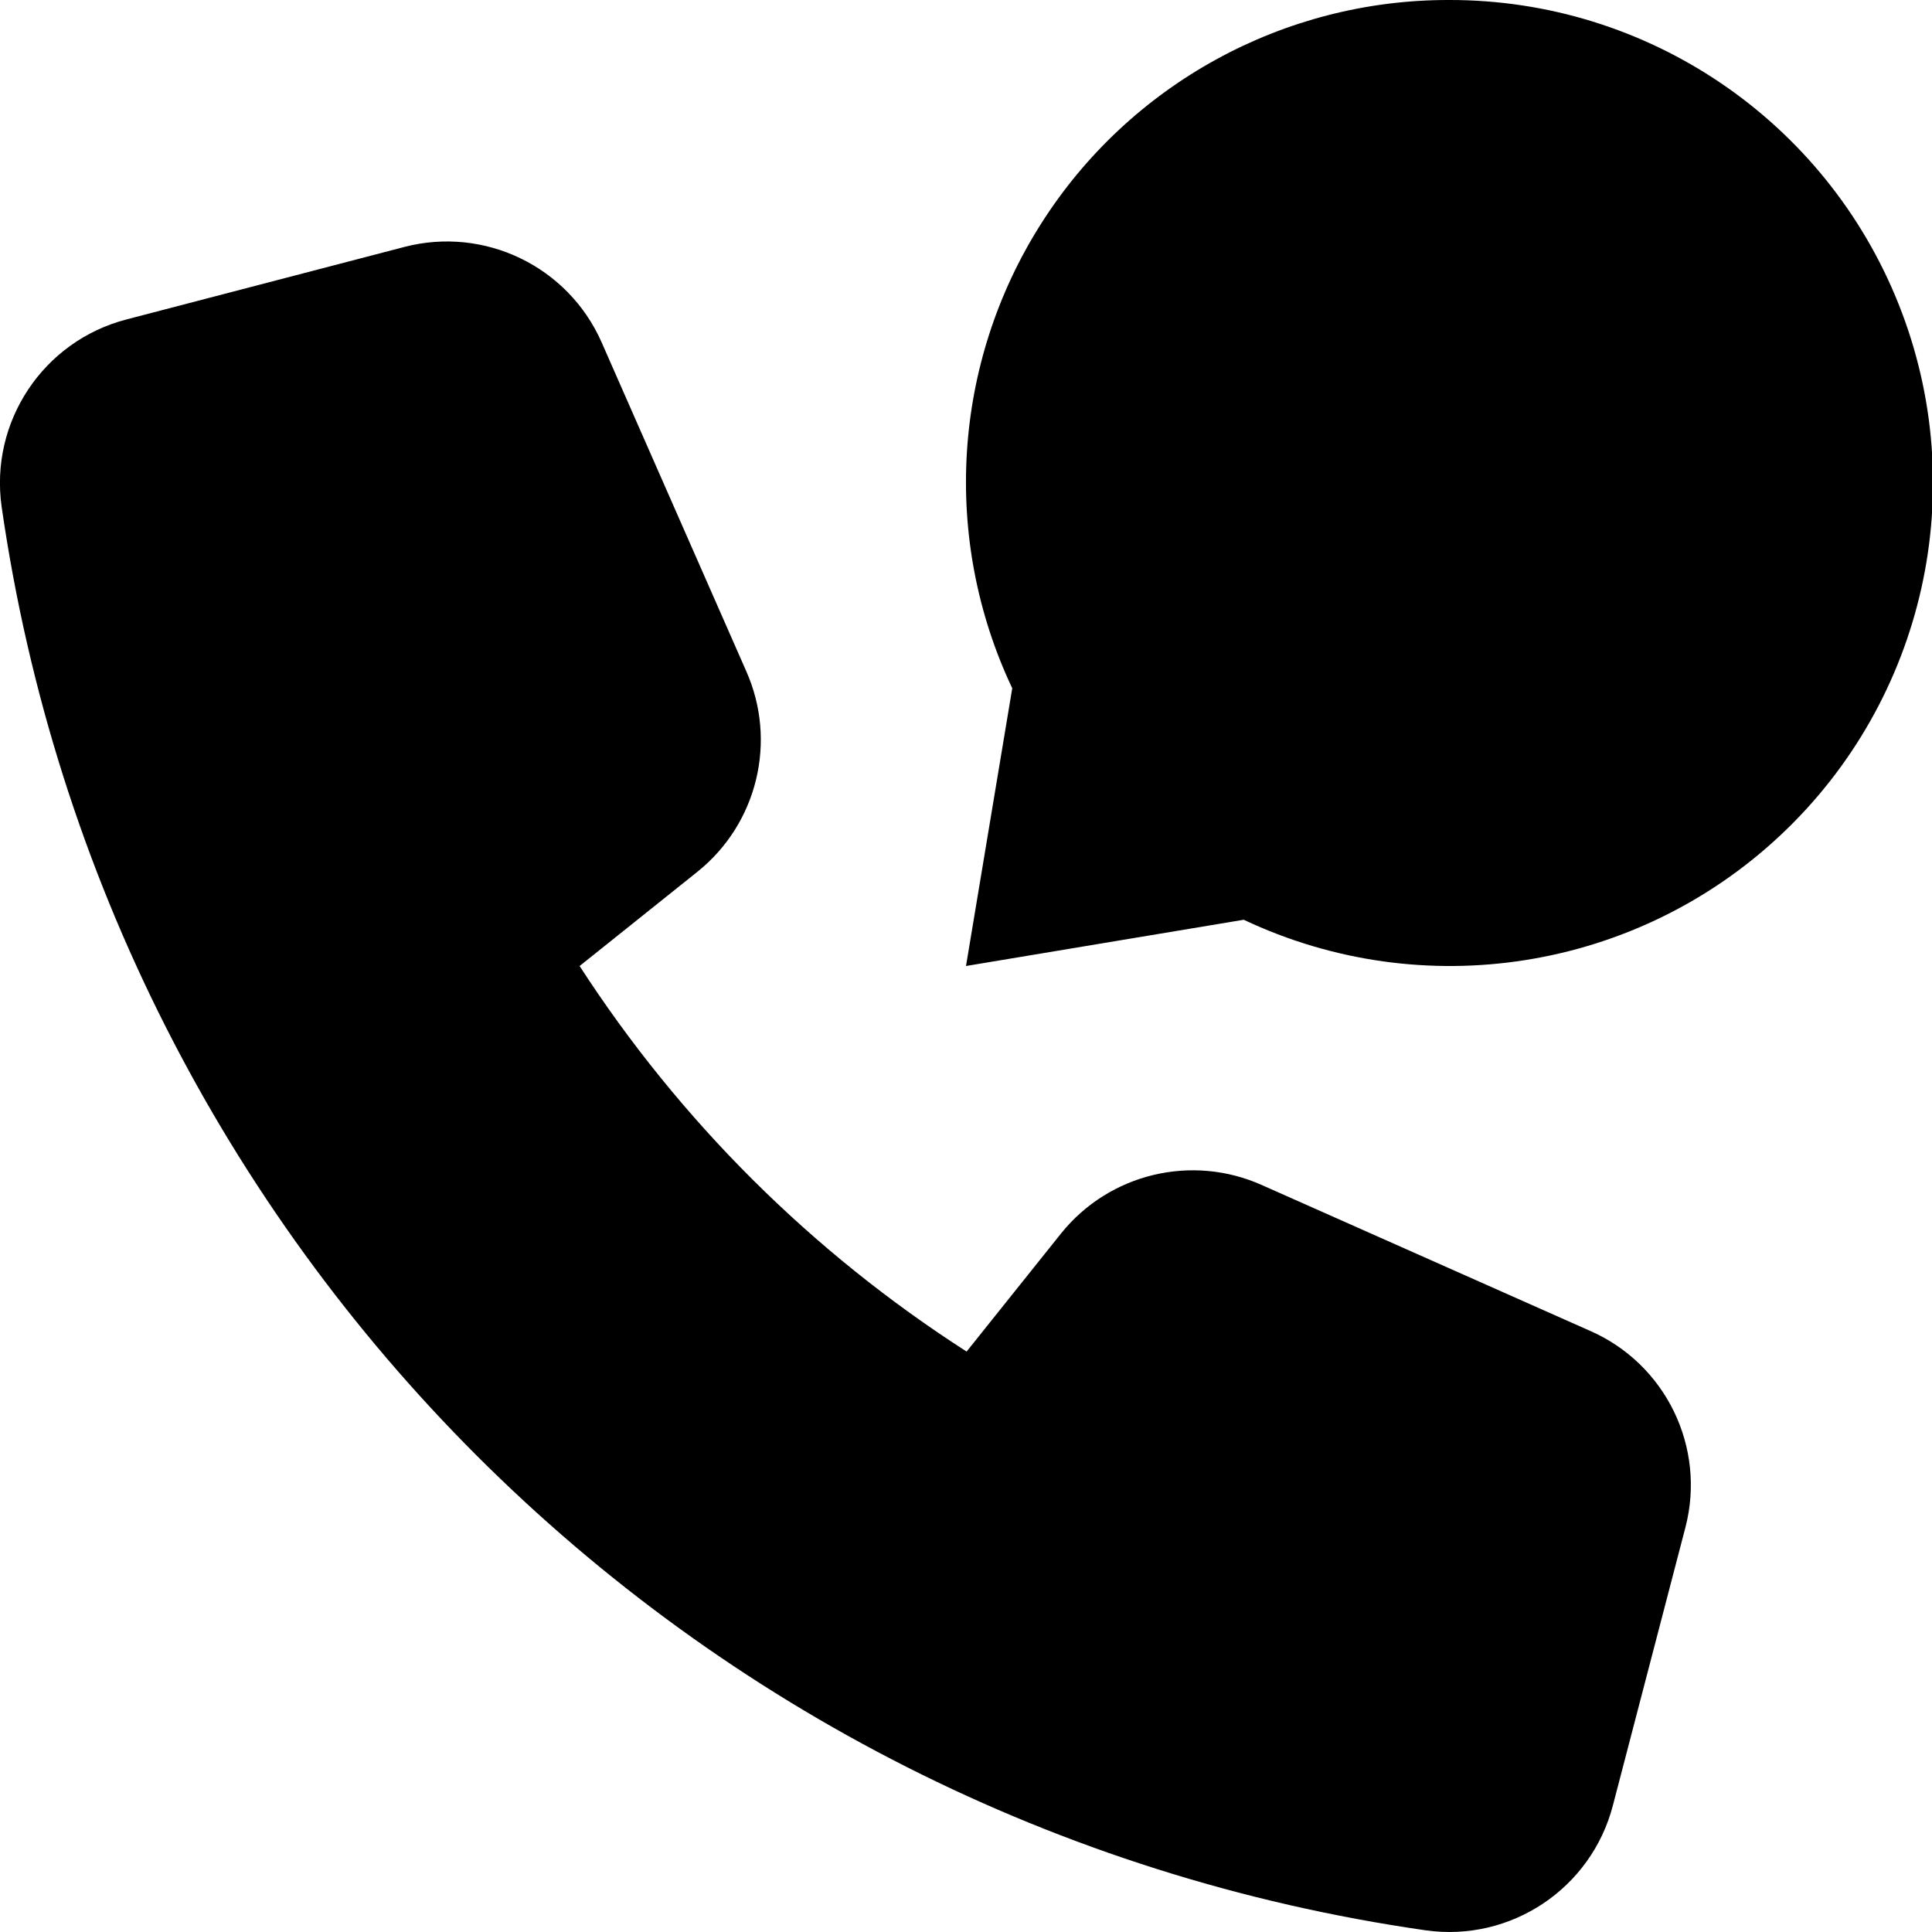
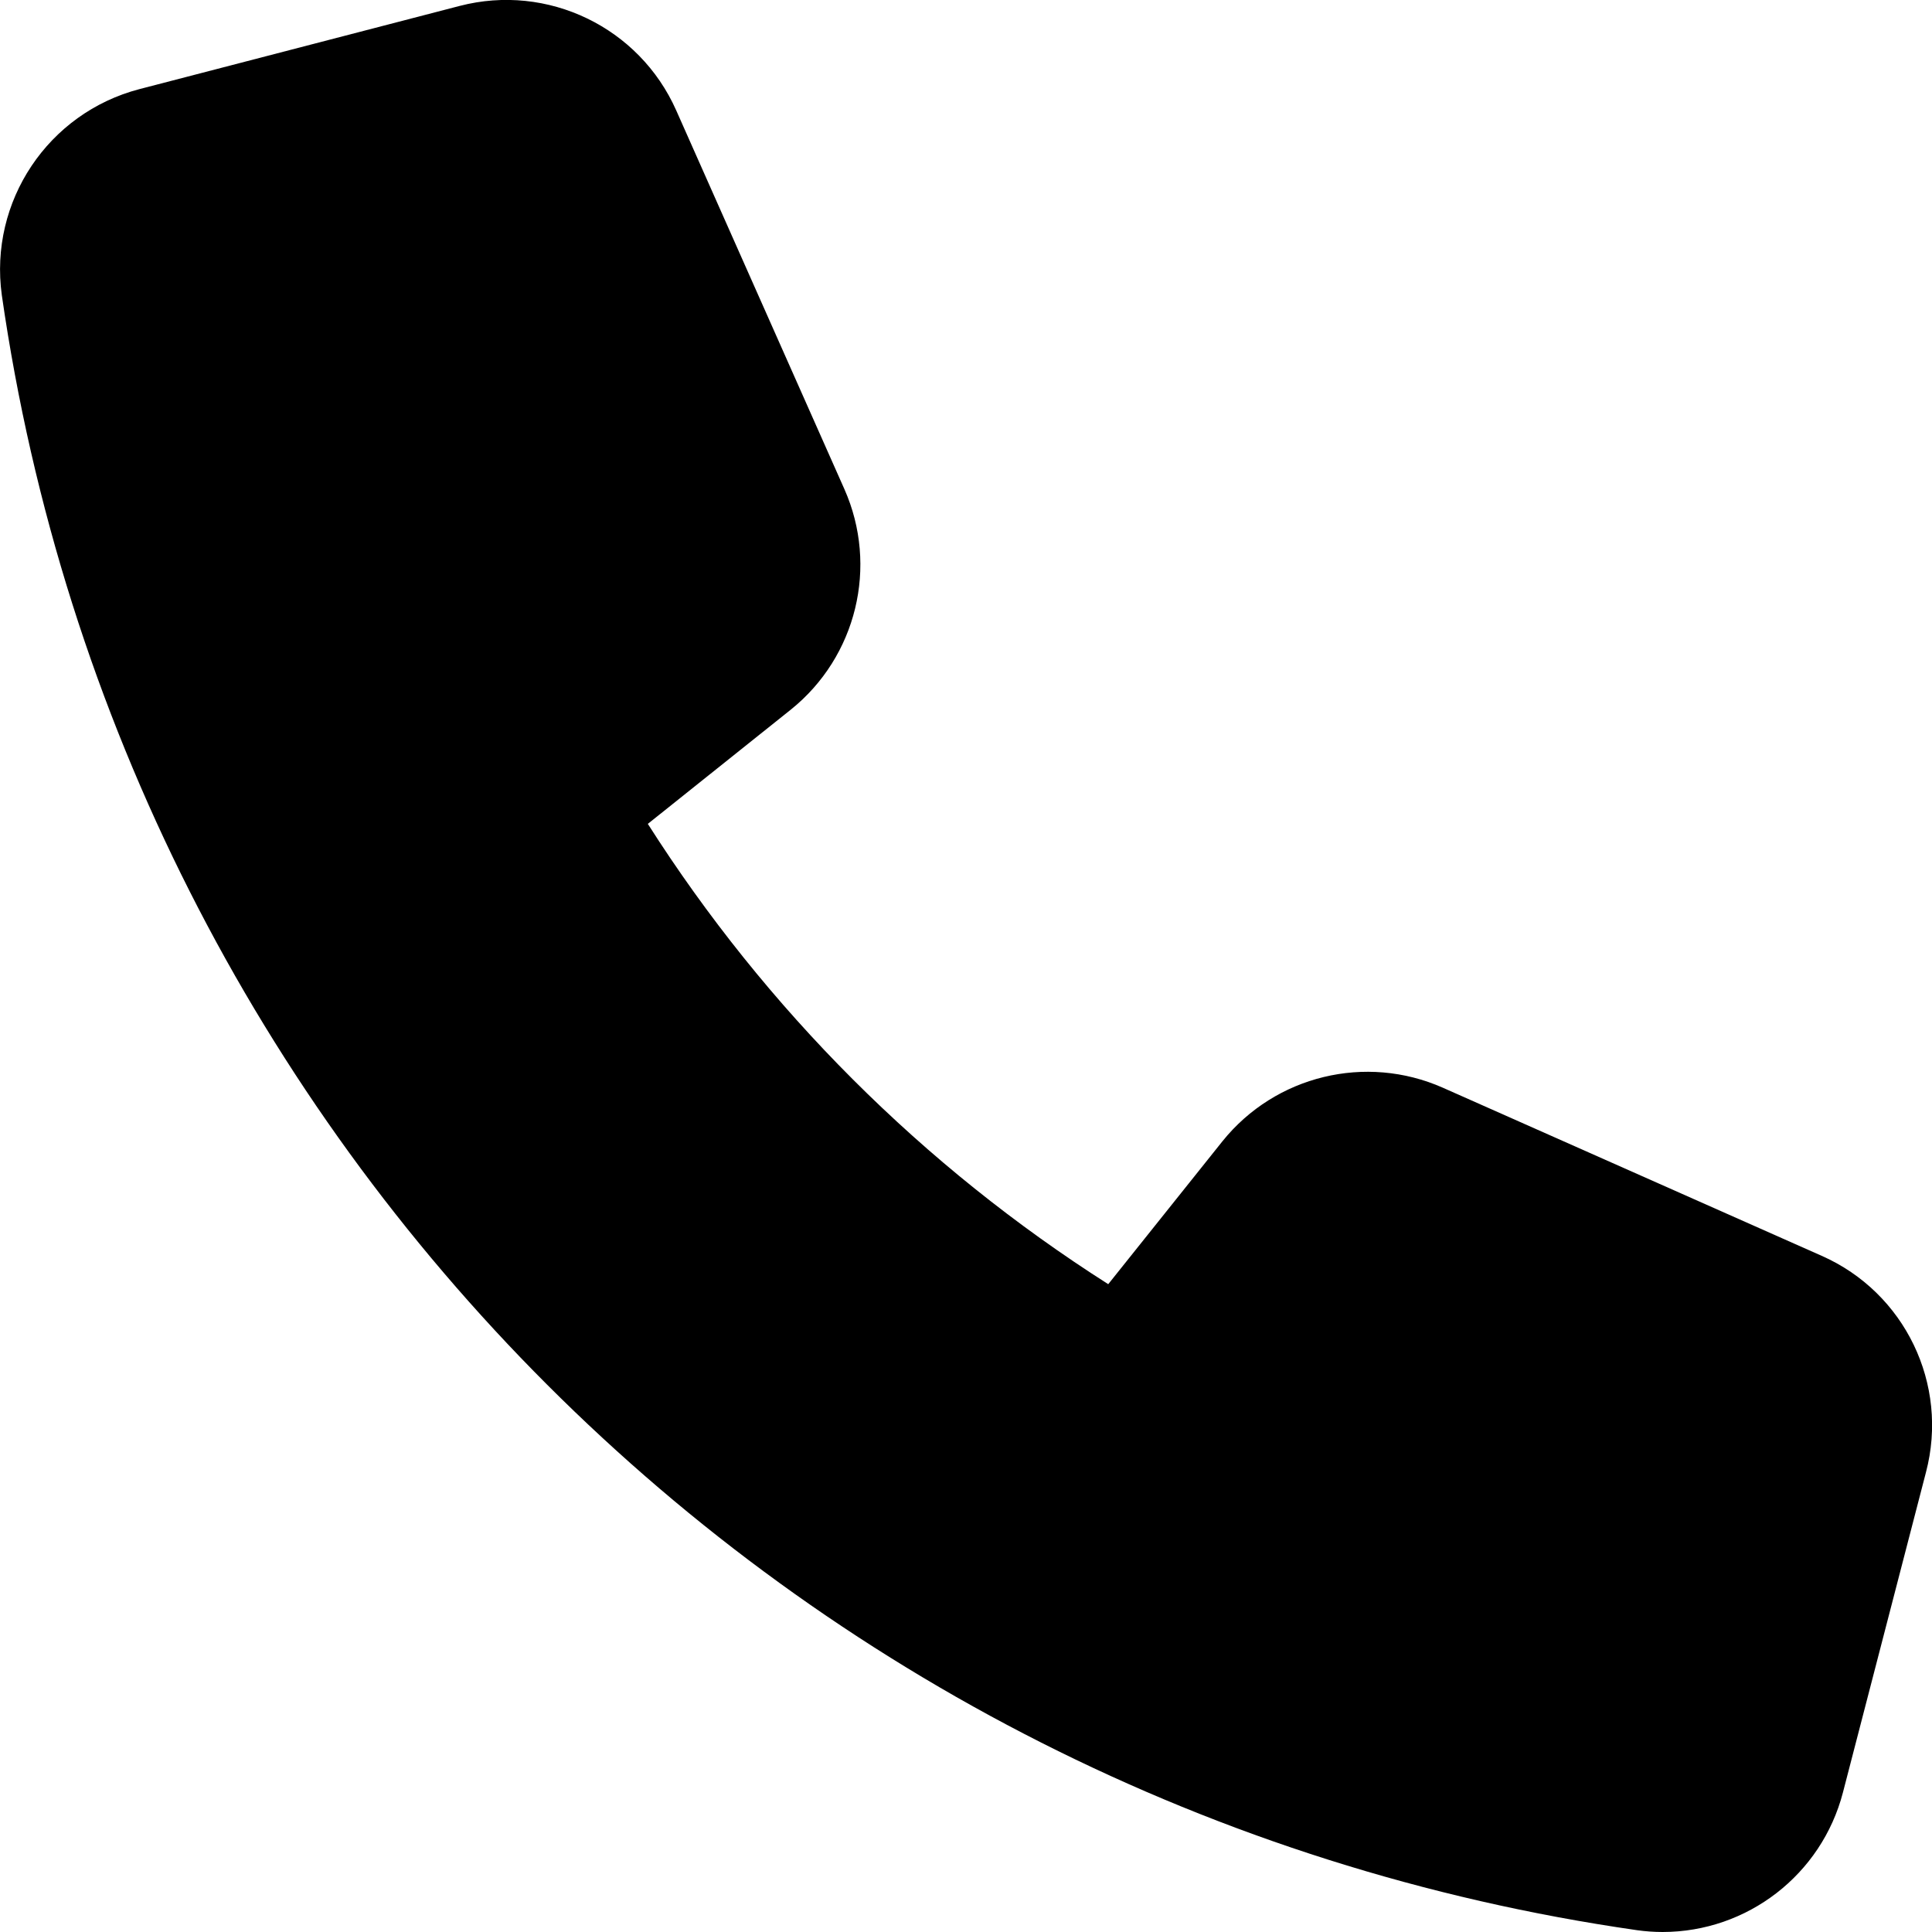
- <svg xmlns="http://www.w3.org/2000/svg" viewBox="0 0 16 16" width="16" height="16">
+ <svg xmlns="http://www.w3.org/2000/svg" height="16" width="16" viewBox="0 0 16 16">
  <g fill="currentColor">
-     <path d="M13.167,11.021,10.45,9.814a1.4,1.4,0,0,0-1.662.4l-.783.979A10.7,10.7,0,0,1,4.8,8l.979-.783a1.4,1.4,0,0,0,.4-1.661L4.981,2.832a1.4,1.4,0,0,0-1.632-.787l-2.3.6A1.4,1.4,0,0,0,.014,4.2,13.91,13.91,0,0,0,11.806,15.986a1.4,1.4,0,0,0,1.552-1.037l.6-2.3A1.394,1.394,0,0,0,13.167,11.021Z" fill="currentColor" />
-     <path d="M12,0A3.993,3.993,0,0,0,8.383,5.7L8,8l2.3-.383A4,4,0,1,0,12,0Z" data-color="color-2" />
+     <path fill="currentColor" d="M15.086,10.4,11.949,9.008a1.542,1.542,0,0,0-1.824.442h0l-.947,1.185A12.427,12.427,0,0,1,5.365,6.823l1.184-.946a1.541,1.541,0,0,0,.444-1.826L5.6.914A1.539,1.539,0,0,0,3.807.049L1.155.738A1.545,1.545,0,0,0,.015,2.444,15.976,15.976,0,0,0,13.557,15.985a1.522,1.522,0,0,0,.212.015,1.544,1.544,0,0,0,1.493-1.154l.688-2.653A1.533,1.533,0,0,0,15.086,10.4Z" />
  </g>
</svg>
